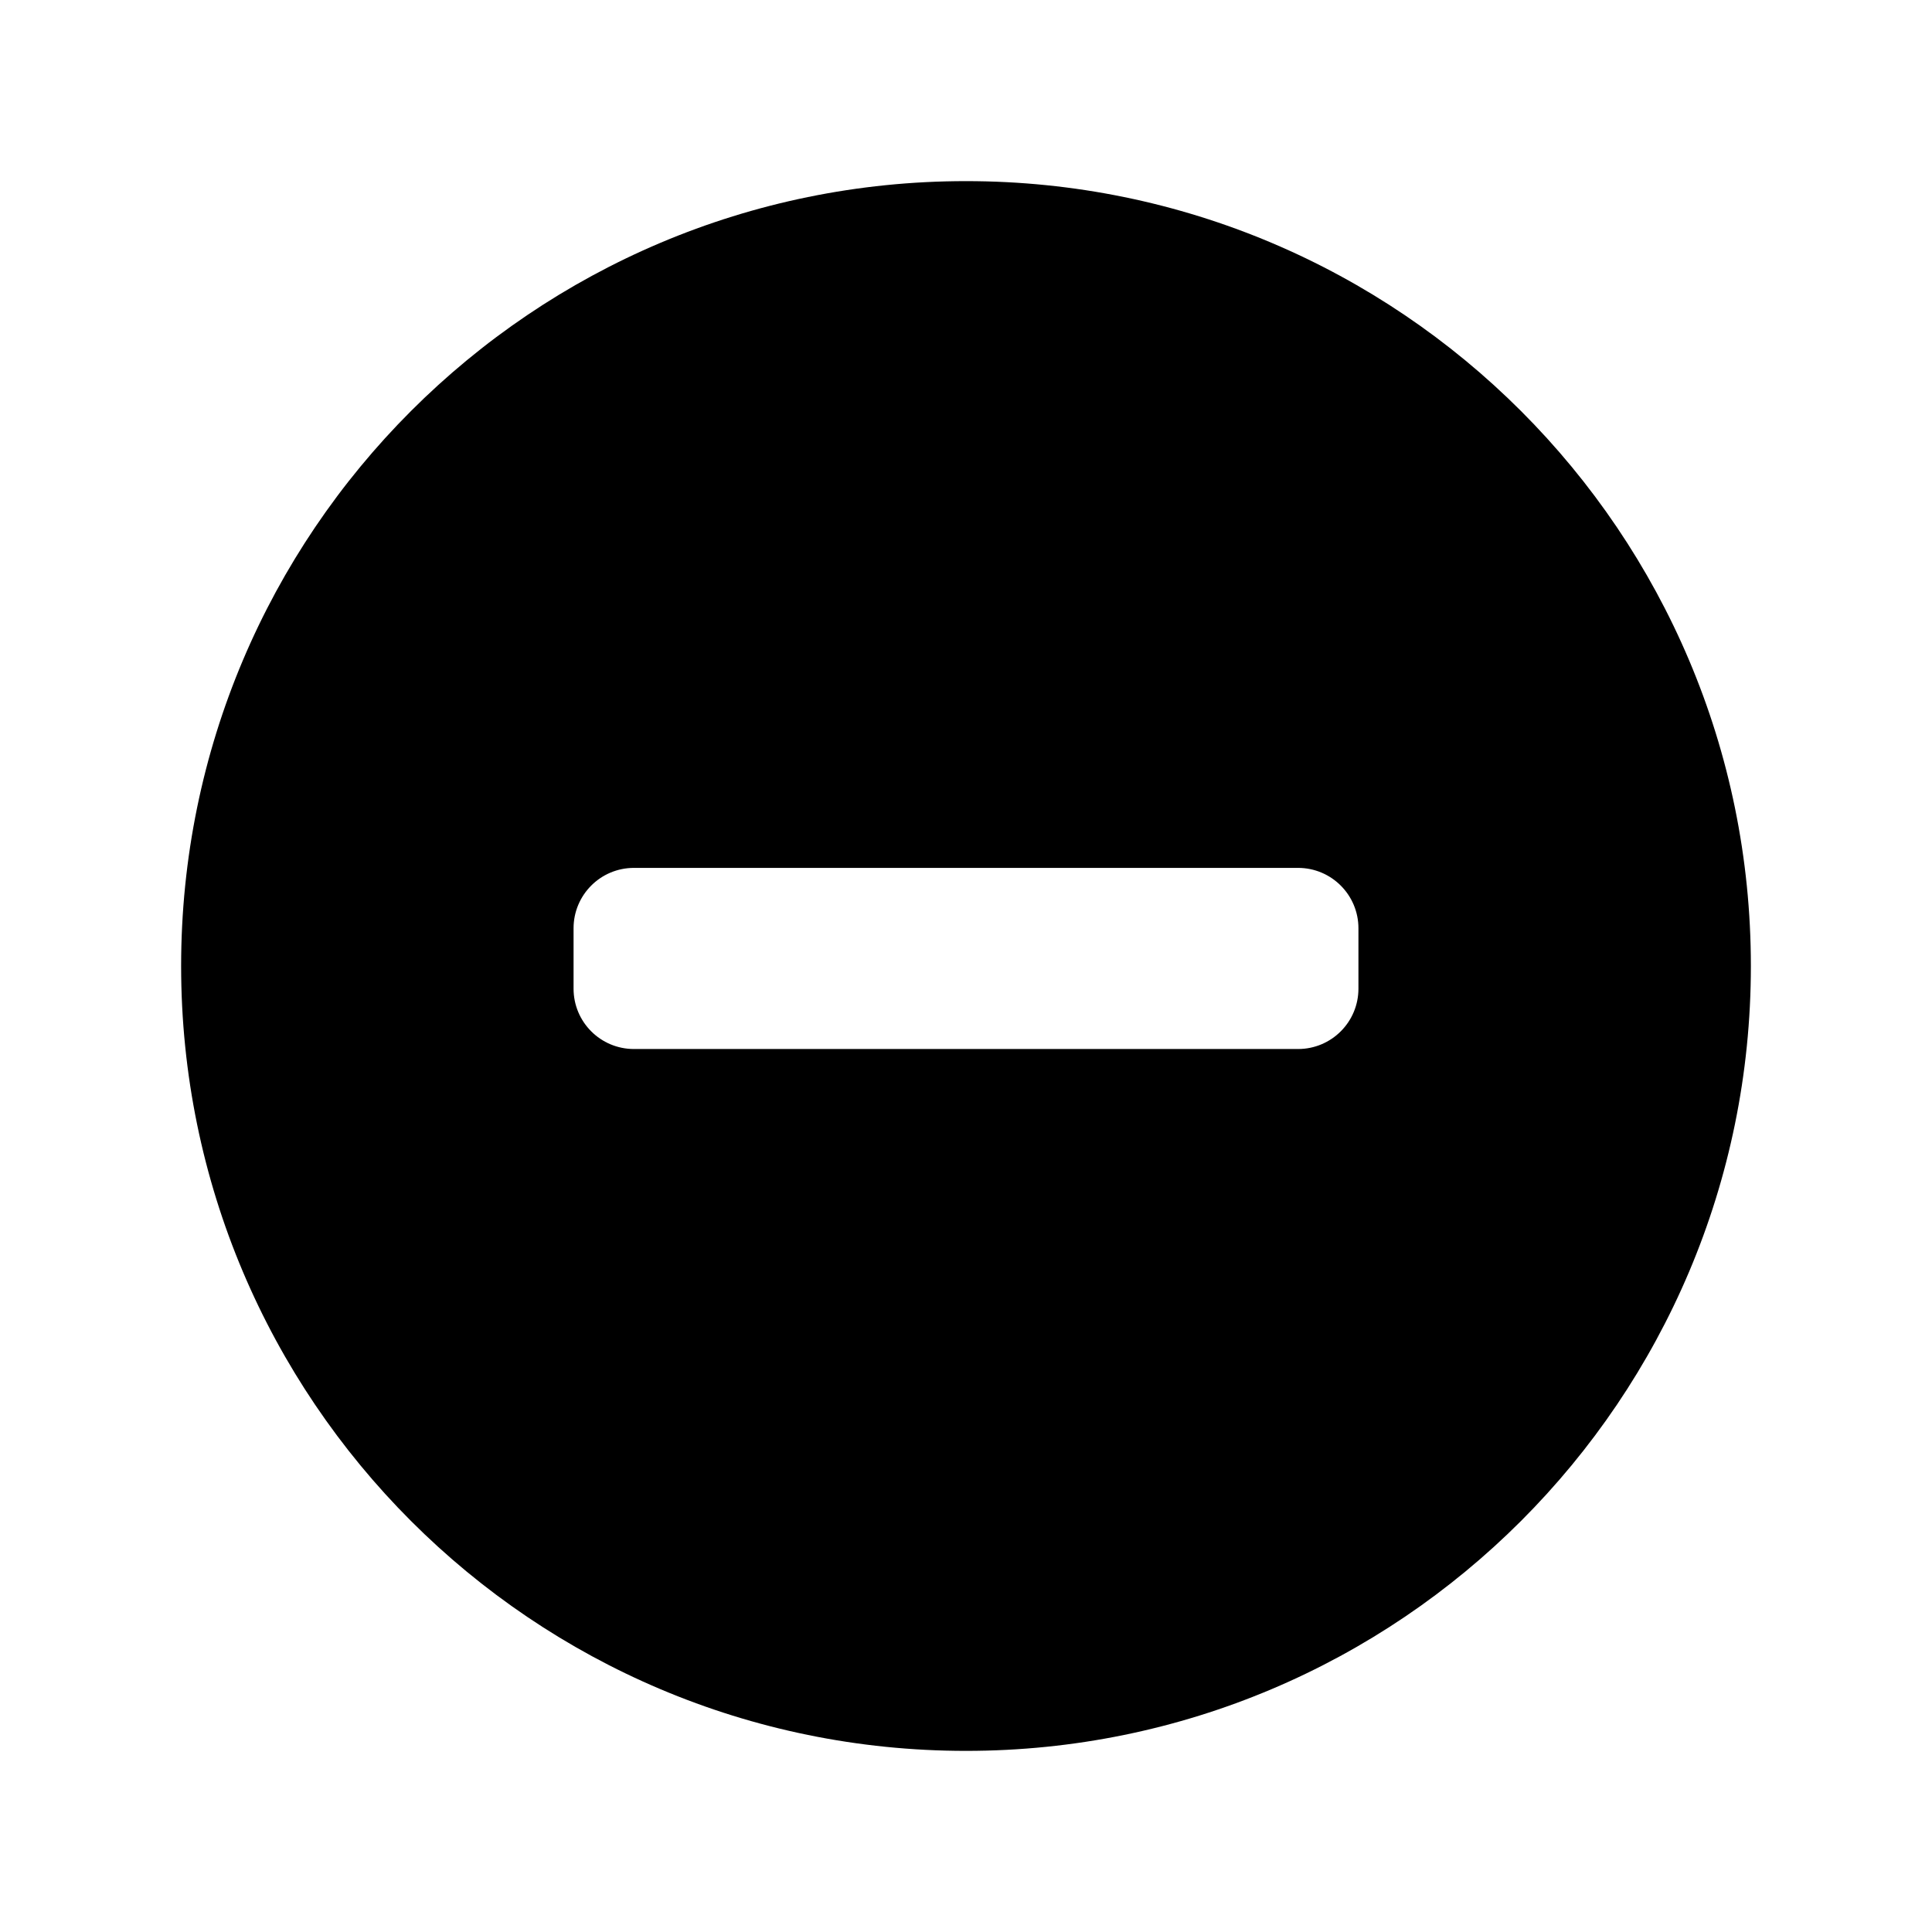
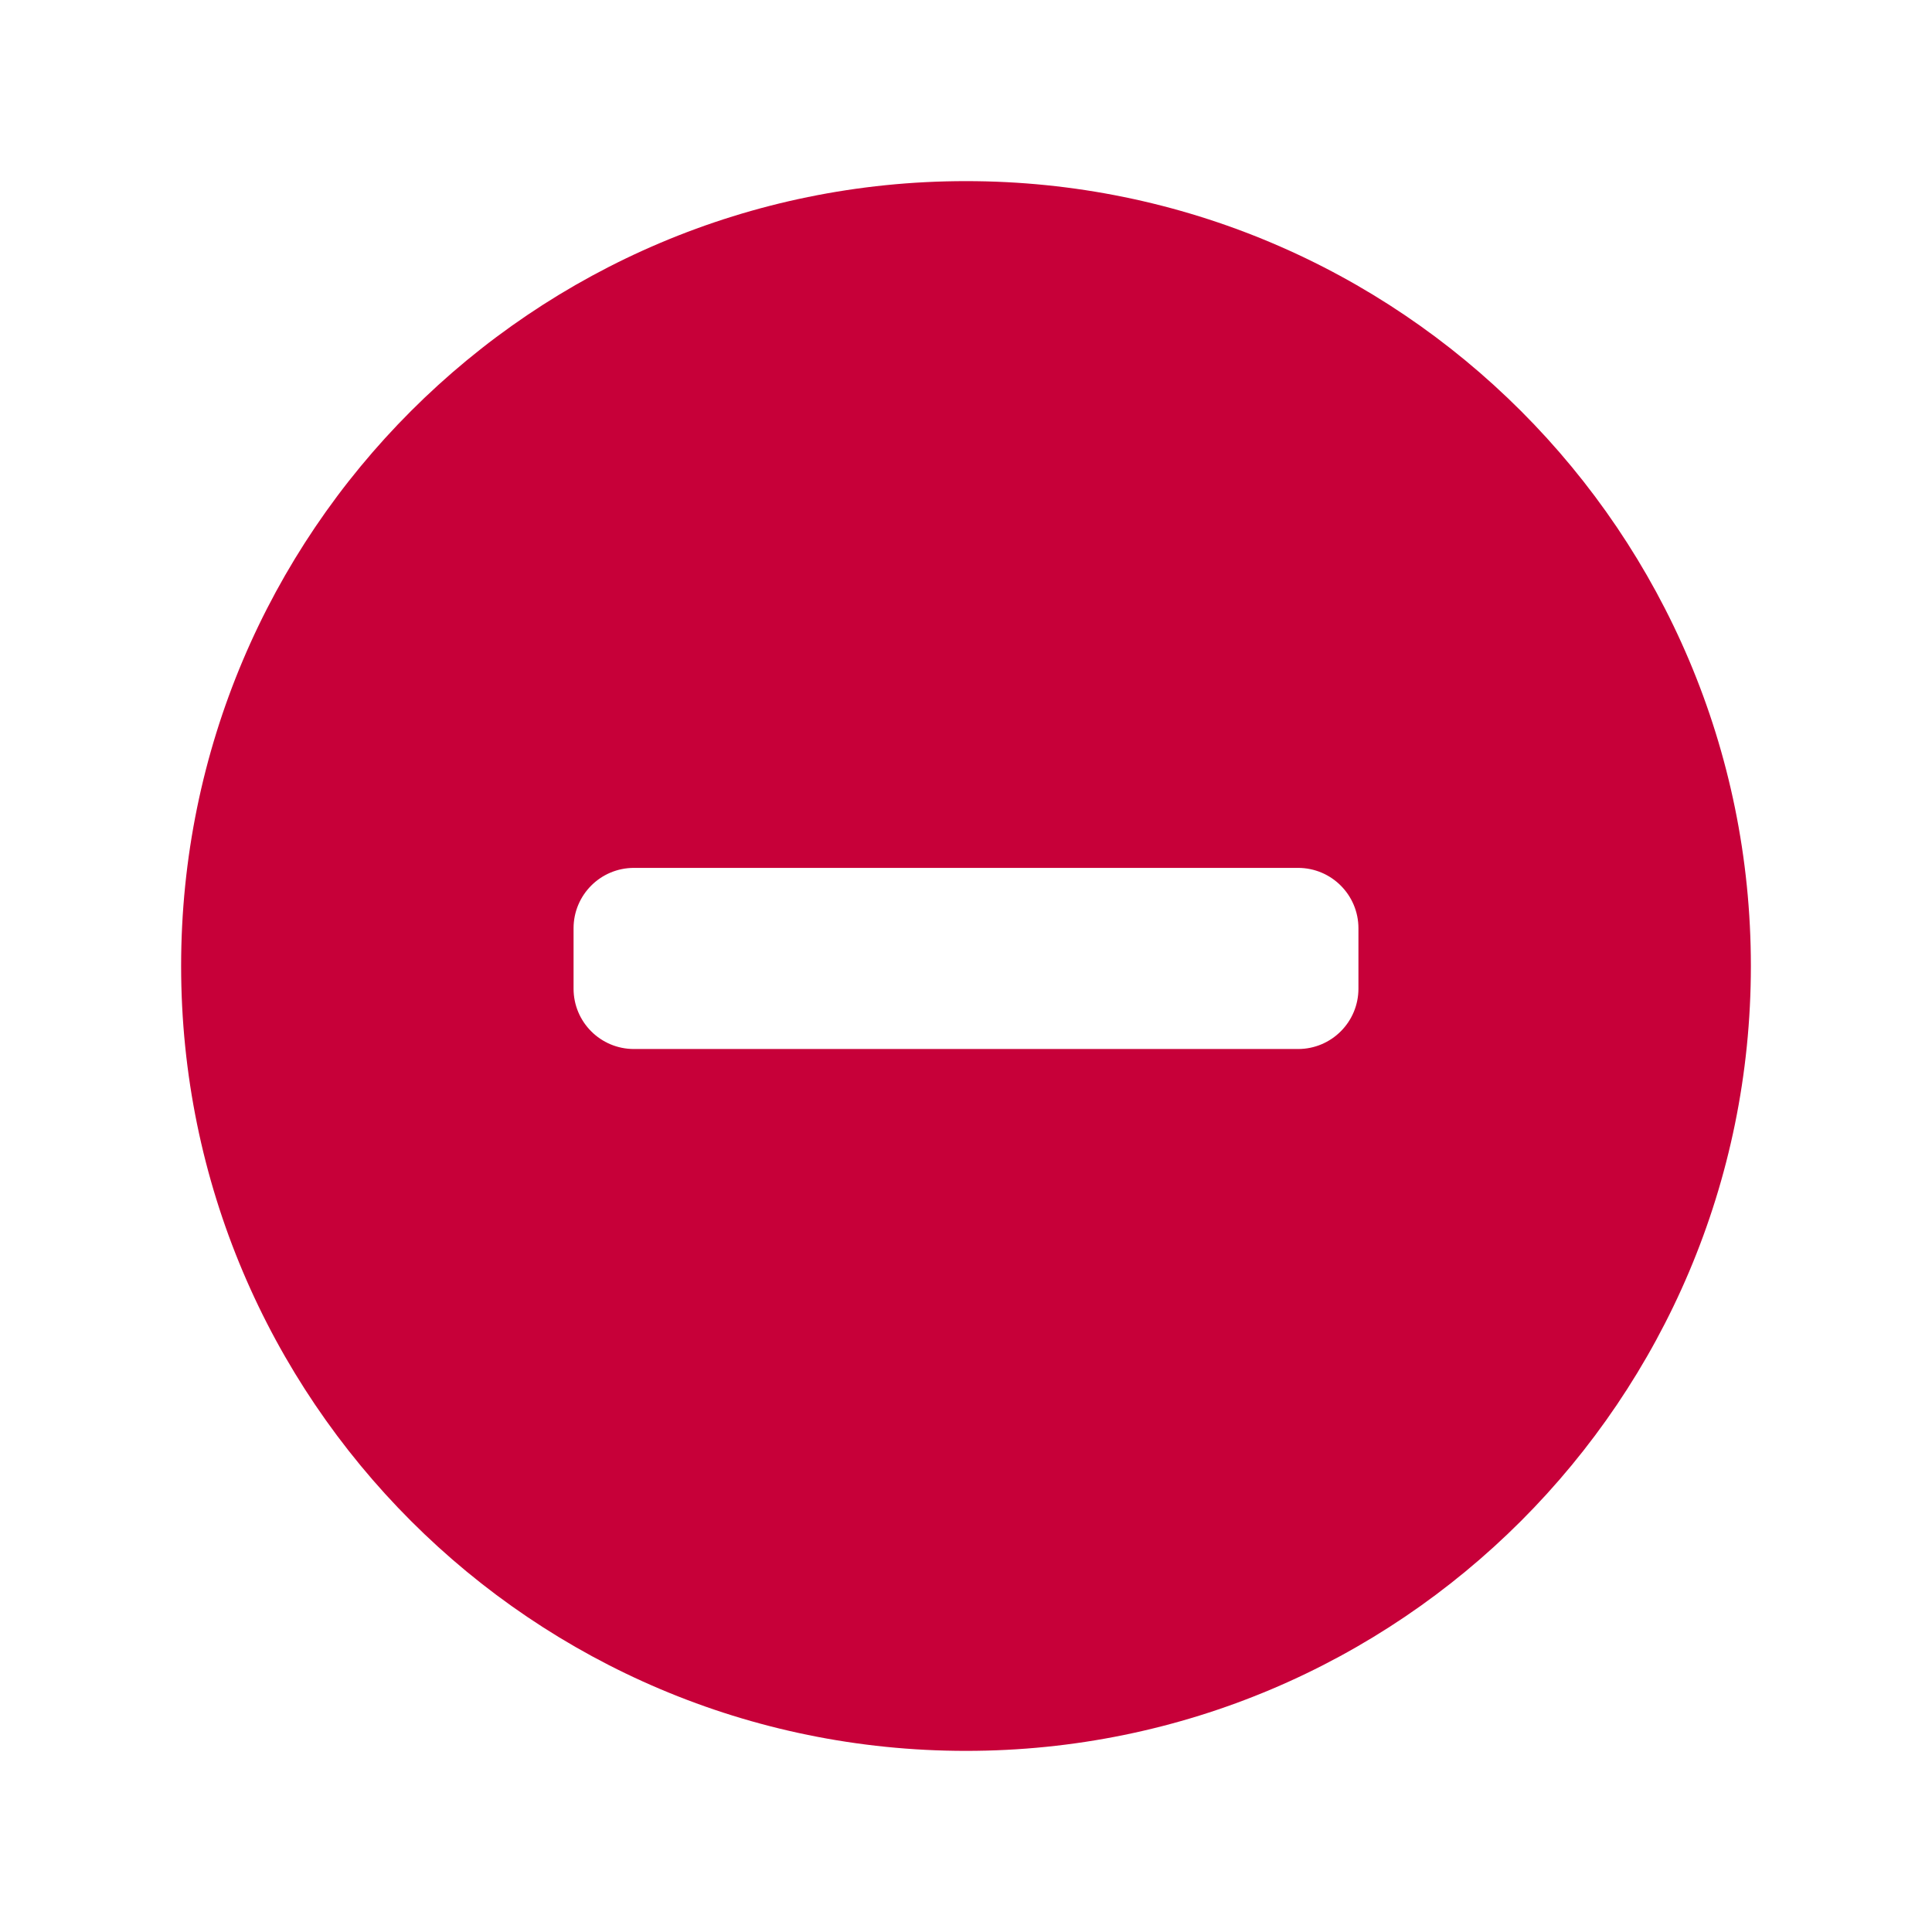
- <svg xmlns="http://www.w3.org/2000/svg" version="1.1" viewBox="0 0 32 32">
+ <svg xmlns="http://www.w3.org/2000/svg" version="1.1" viewBox="0 0 32 32" fill="#C70039">
  <path id="minus" d="M 16 3 C 8.82 3 3 8.82 3 16 C 3 23.18 8.82 29 16 29 C 23.18 29 29 23.18 29 16 C 29 8.82 23.18 3 16 3 Z M 22.5 16.375 C 22.5 16.928 22.052 17.375 21.5 17.375 L 10.5 17.375 C 9.947 17.375 9.5 16.928 9.5 16.375 L 9.5 15.375 C 9.5 14.823 9.947 14.375 10.5 14.375 L 21.5 14.375 C 22.052 14.375 22.5 14.823 22.5 15.375 L 22.5 16.375 Z" />
</svg>
